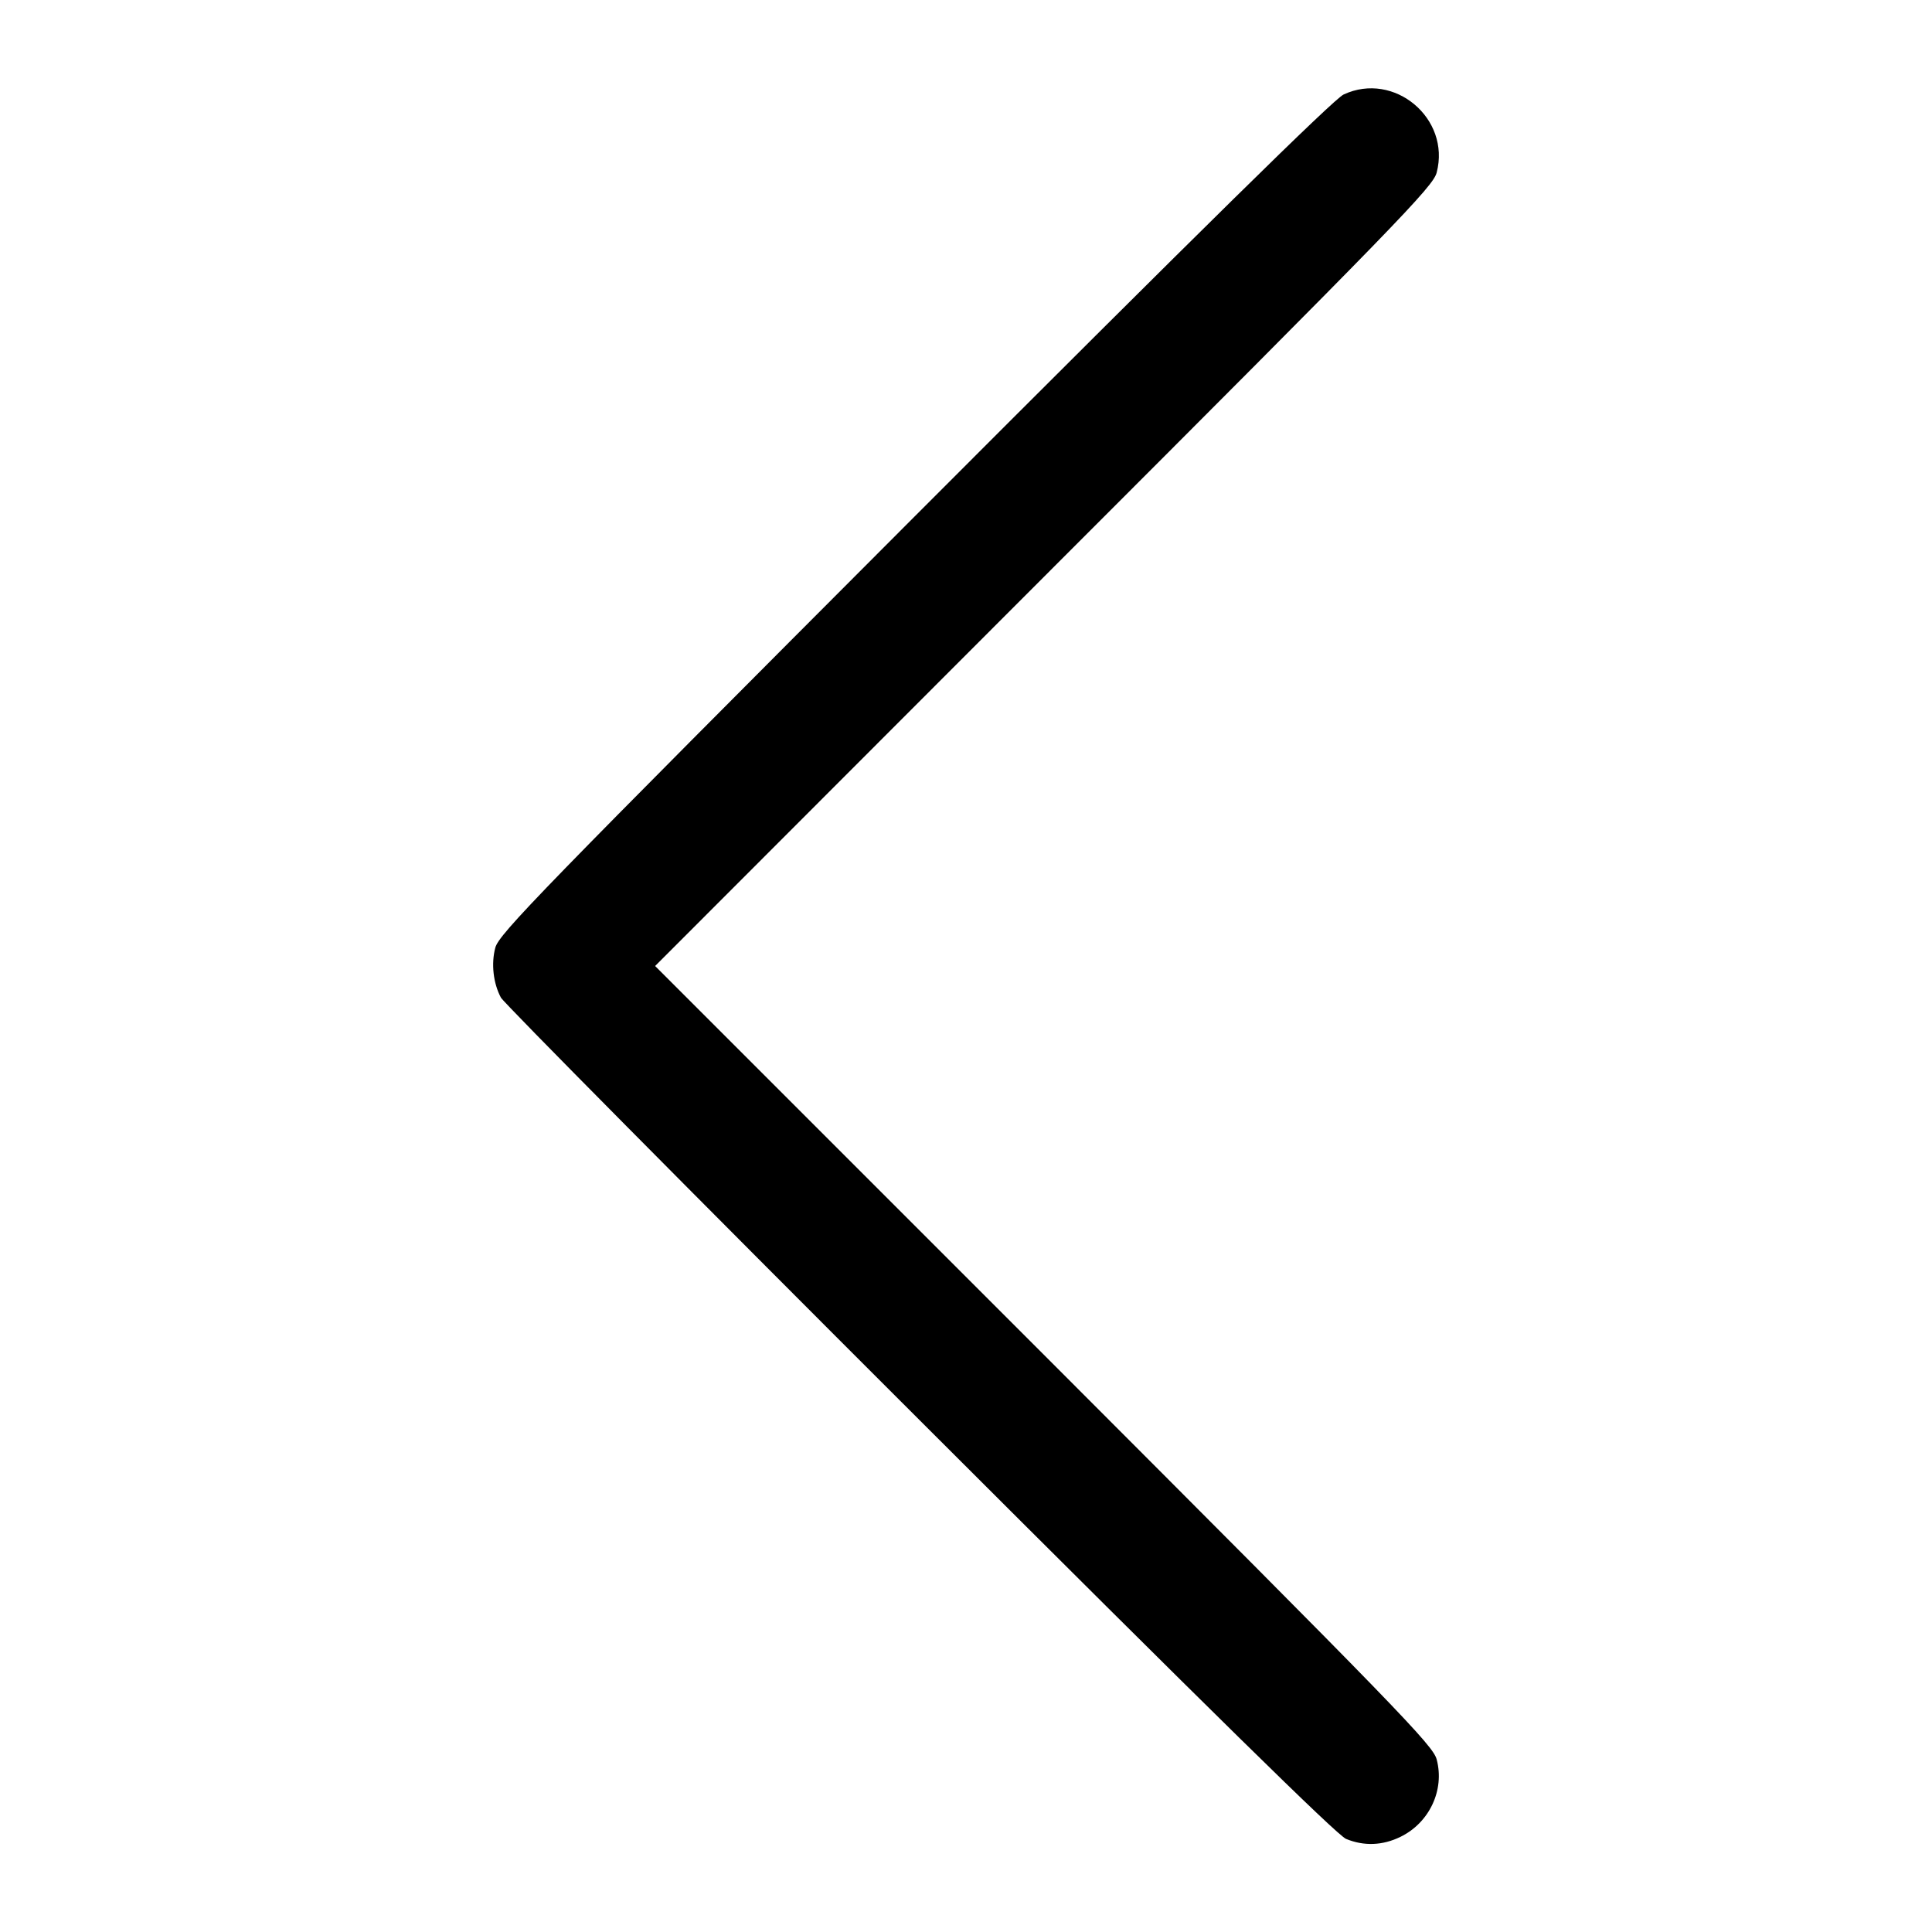
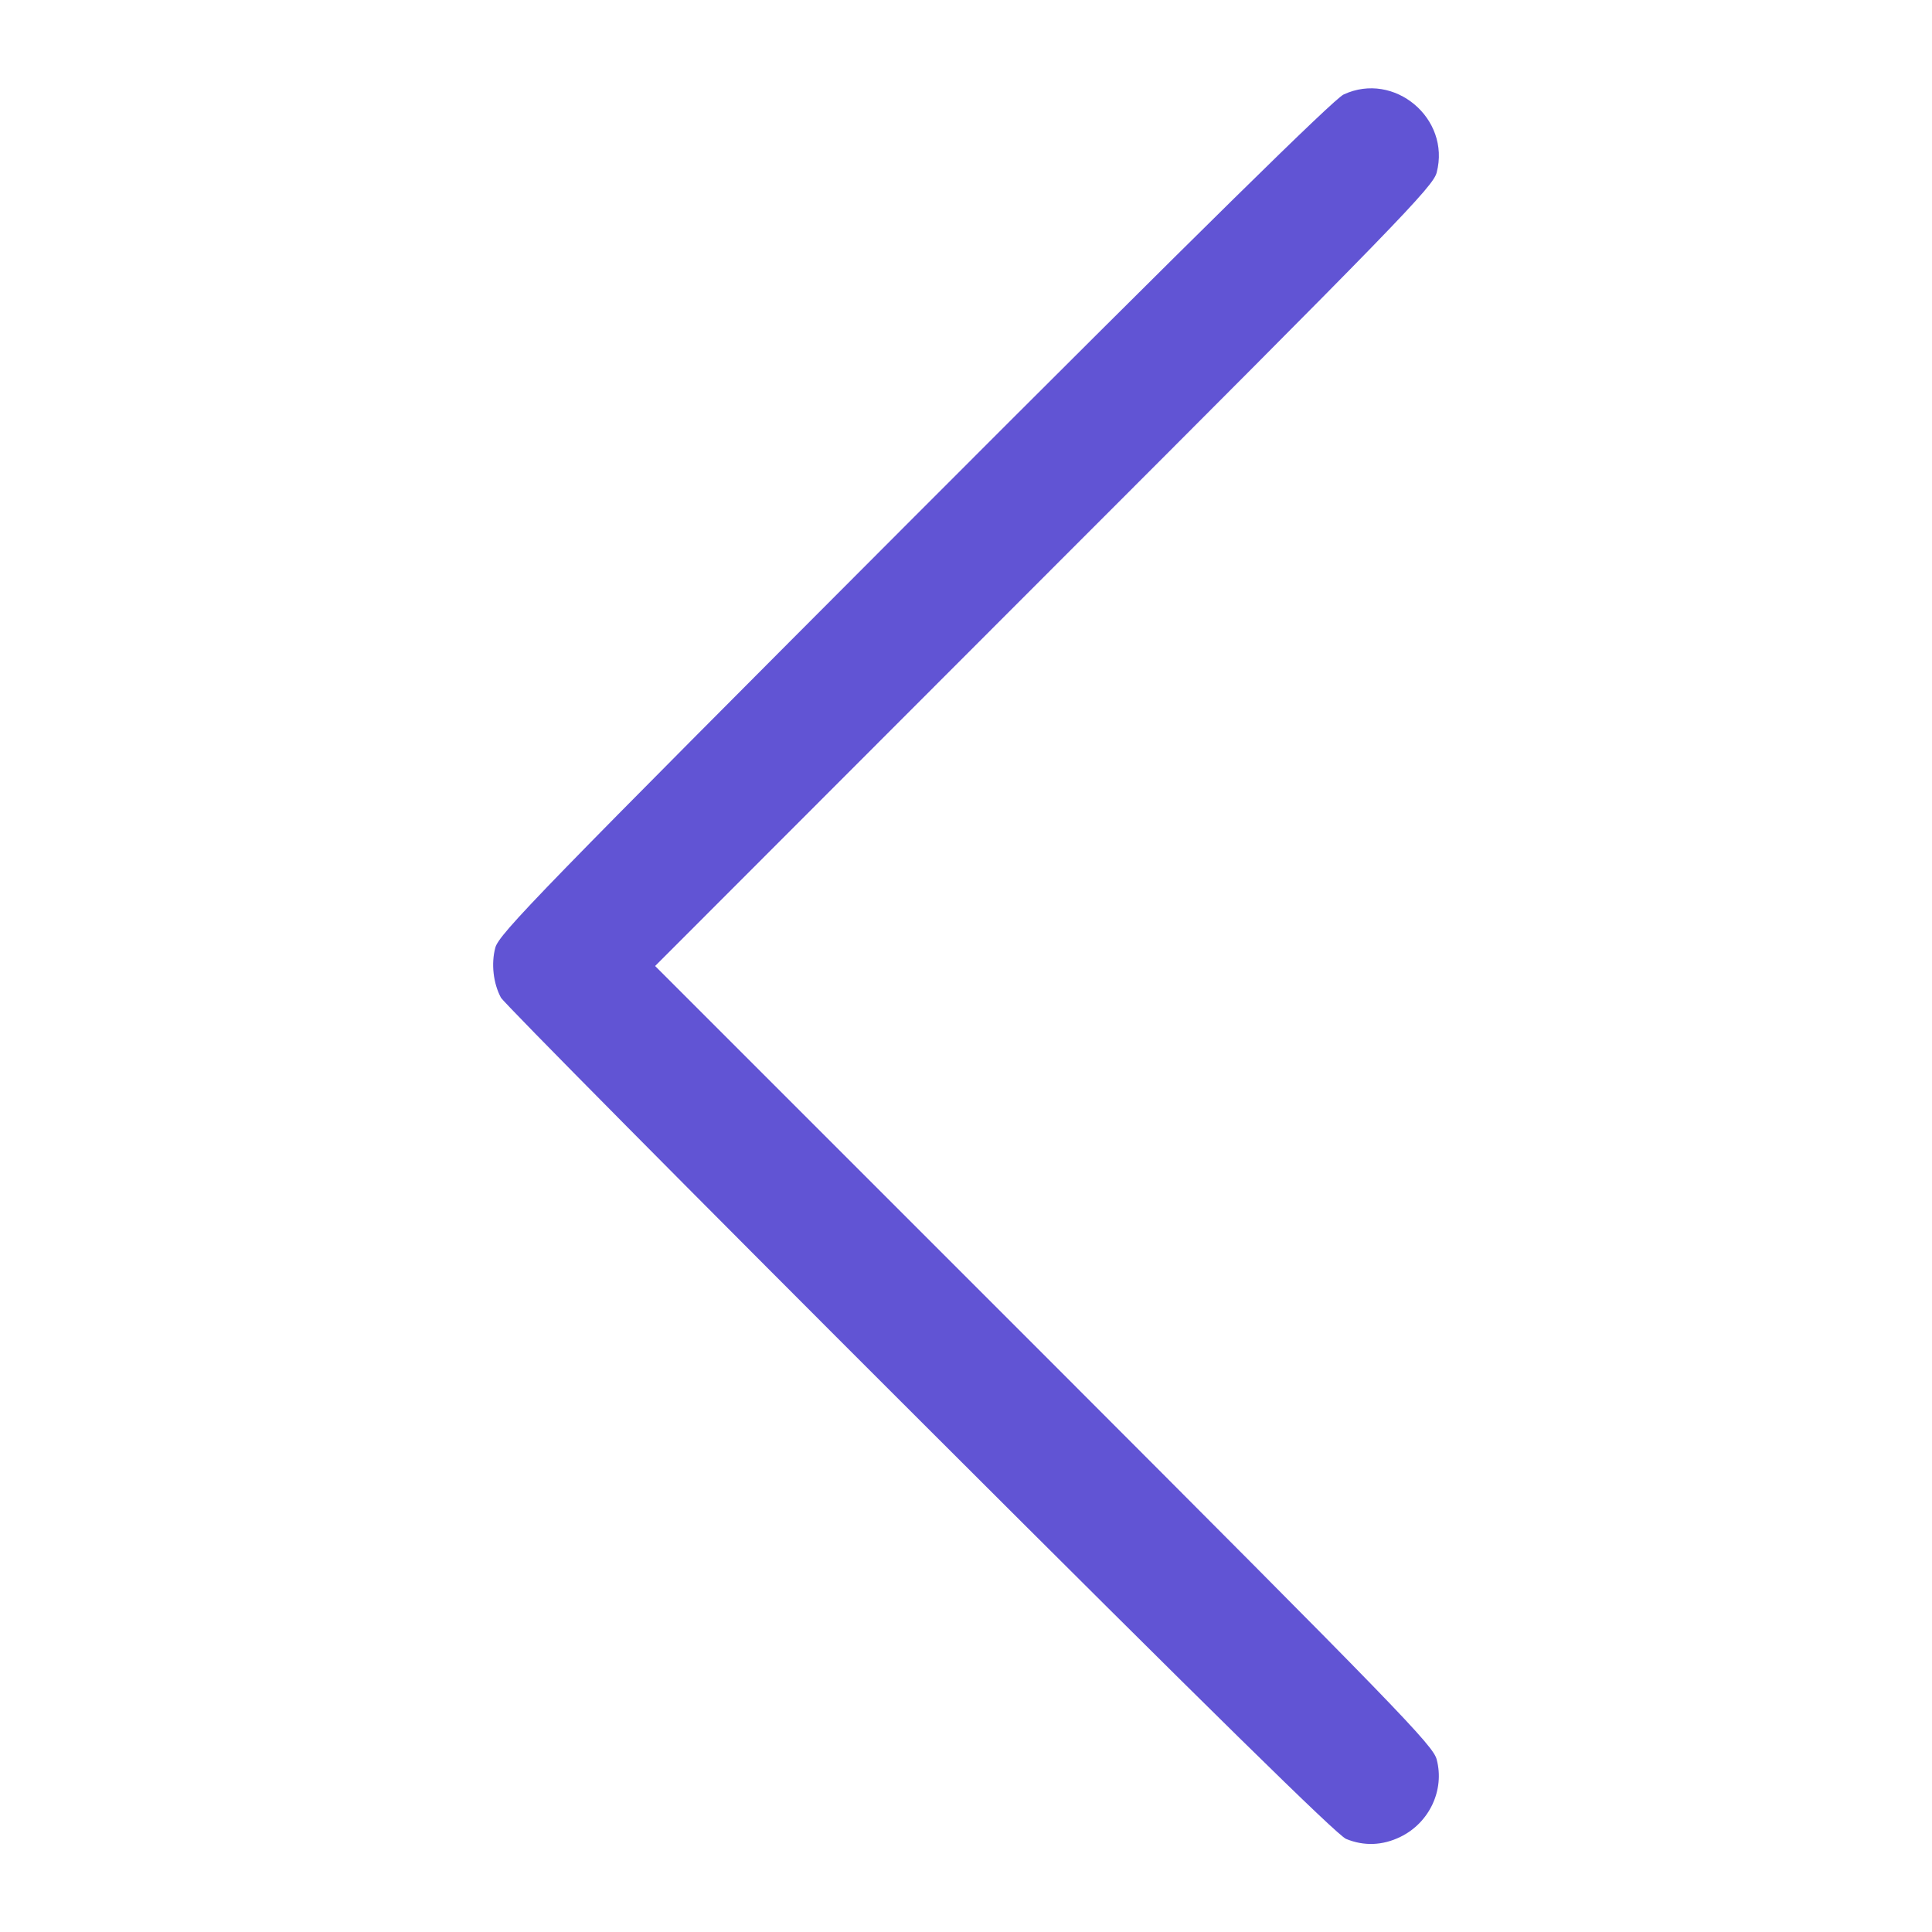
- <svg xmlns="http://www.w3.org/2000/svg" version="1.0" width="550pt" height="550pt" viewBox="0 0 550 550" preserveAspectRatio="xMidYMid meet">
-   <g transform="translate(0,550) scale(0.1,-0.1)" fill="#000000" stroke="none">
-     <path d="M3825 5231 c-28 -13 -405 -384 -1222 -1202 -1063 -1065 -1183 -1188 -1193 -1227 -12 -45 -6 -101 16 -142 7 -14 543 -555 1191 -1202 835 -834 1189 -1182 1215 -1193 51 -21 104 -19 155 6 82 40 126 133 103 220 -10 40 -108 141 -1118 1152 l-1107 1107 1107 1108 c1010 1010 1108 1111 1118 1151 40 154 -121 289 -265 222z" />
-   </g>
+ <svg xmlns="http://www.w3.org/2000/svg" width="733.333" height="733.333" version="1.0" viewBox="0 0 550 550">
+   <path fill="#6154D4" d="M382.5 26.9c-2.8 1.3-40.5 38.4-122.2 120.2C154 253.6 142 265.9 141 269.8c-1.2 4.5-.6 10.1 1.6 14.2.7 1.4 54.3 55.5 119.1 120.2 83.5 83.4 118.9 118.2 121.5 119.3 5.1 2.1 10.4 1.9 15.5-.6 8.2-4 12.6-13.3 10.3-22-1-4-10.8-14.1-111.8-115.2L186.5 275l110.7-110.8C398.2 63.2 408 53.1 409 49.1c4-15.4-12.1-28.9-26.5-22.2" />
</svg>
